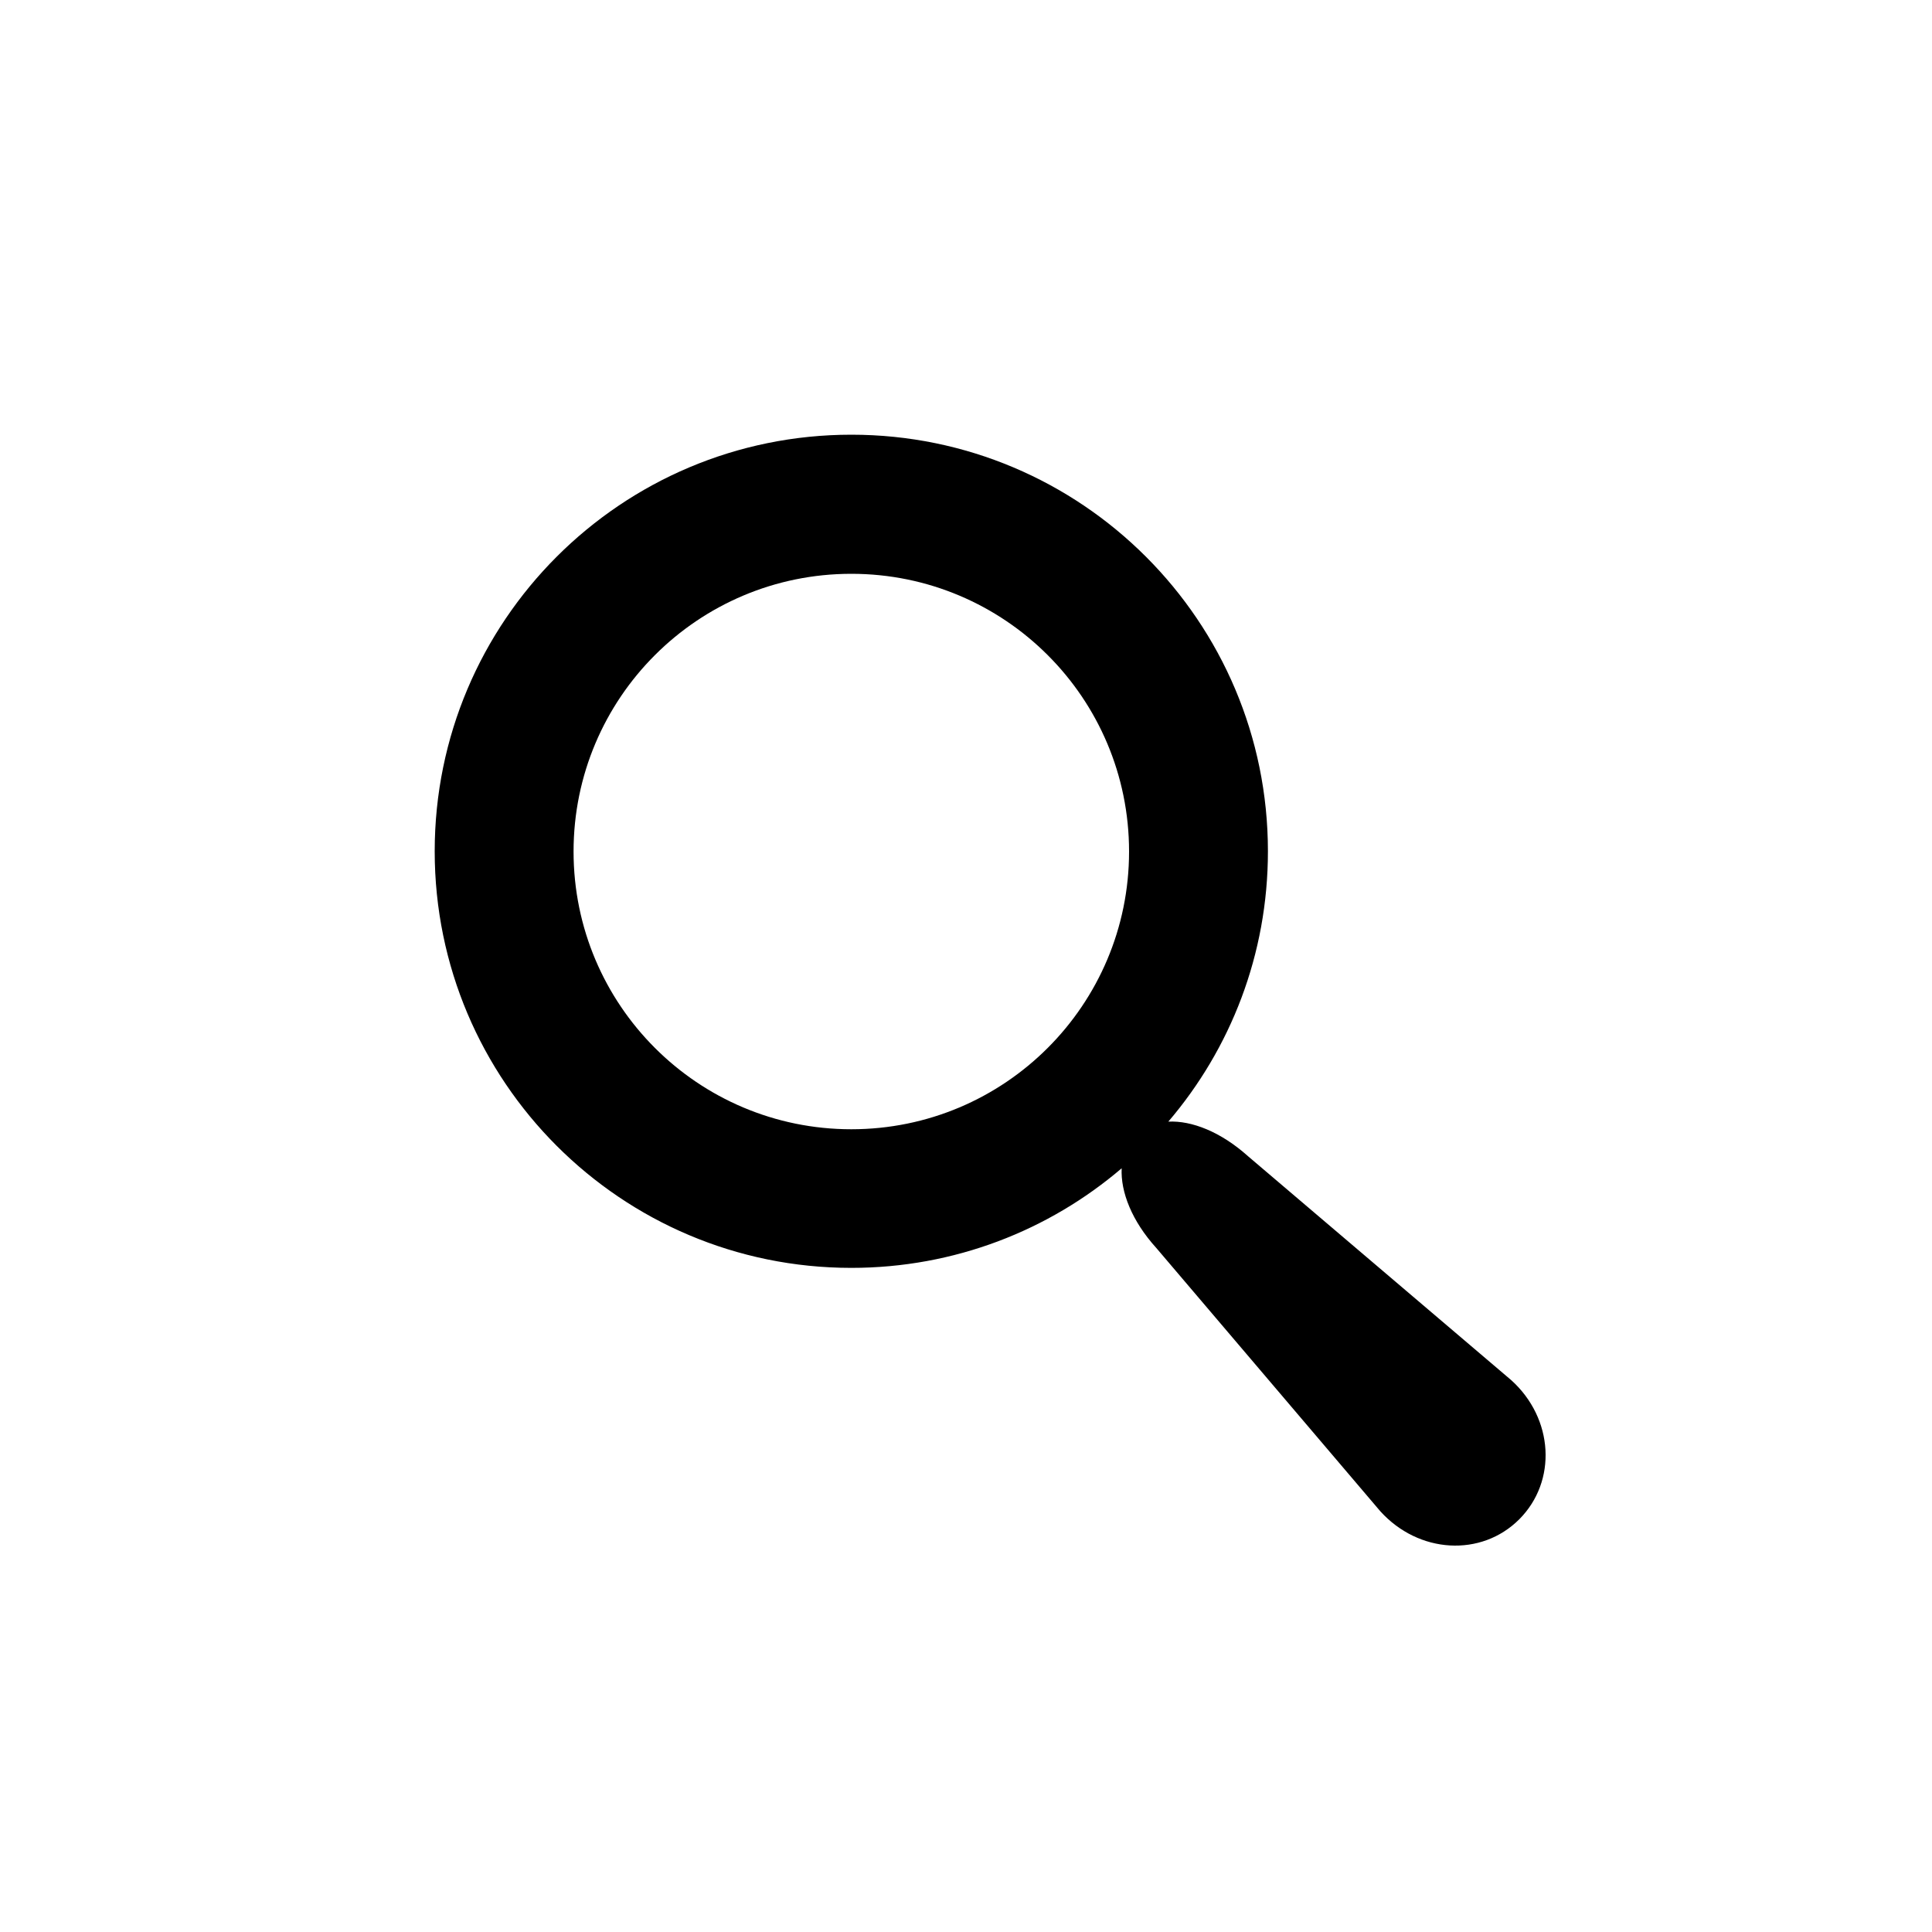
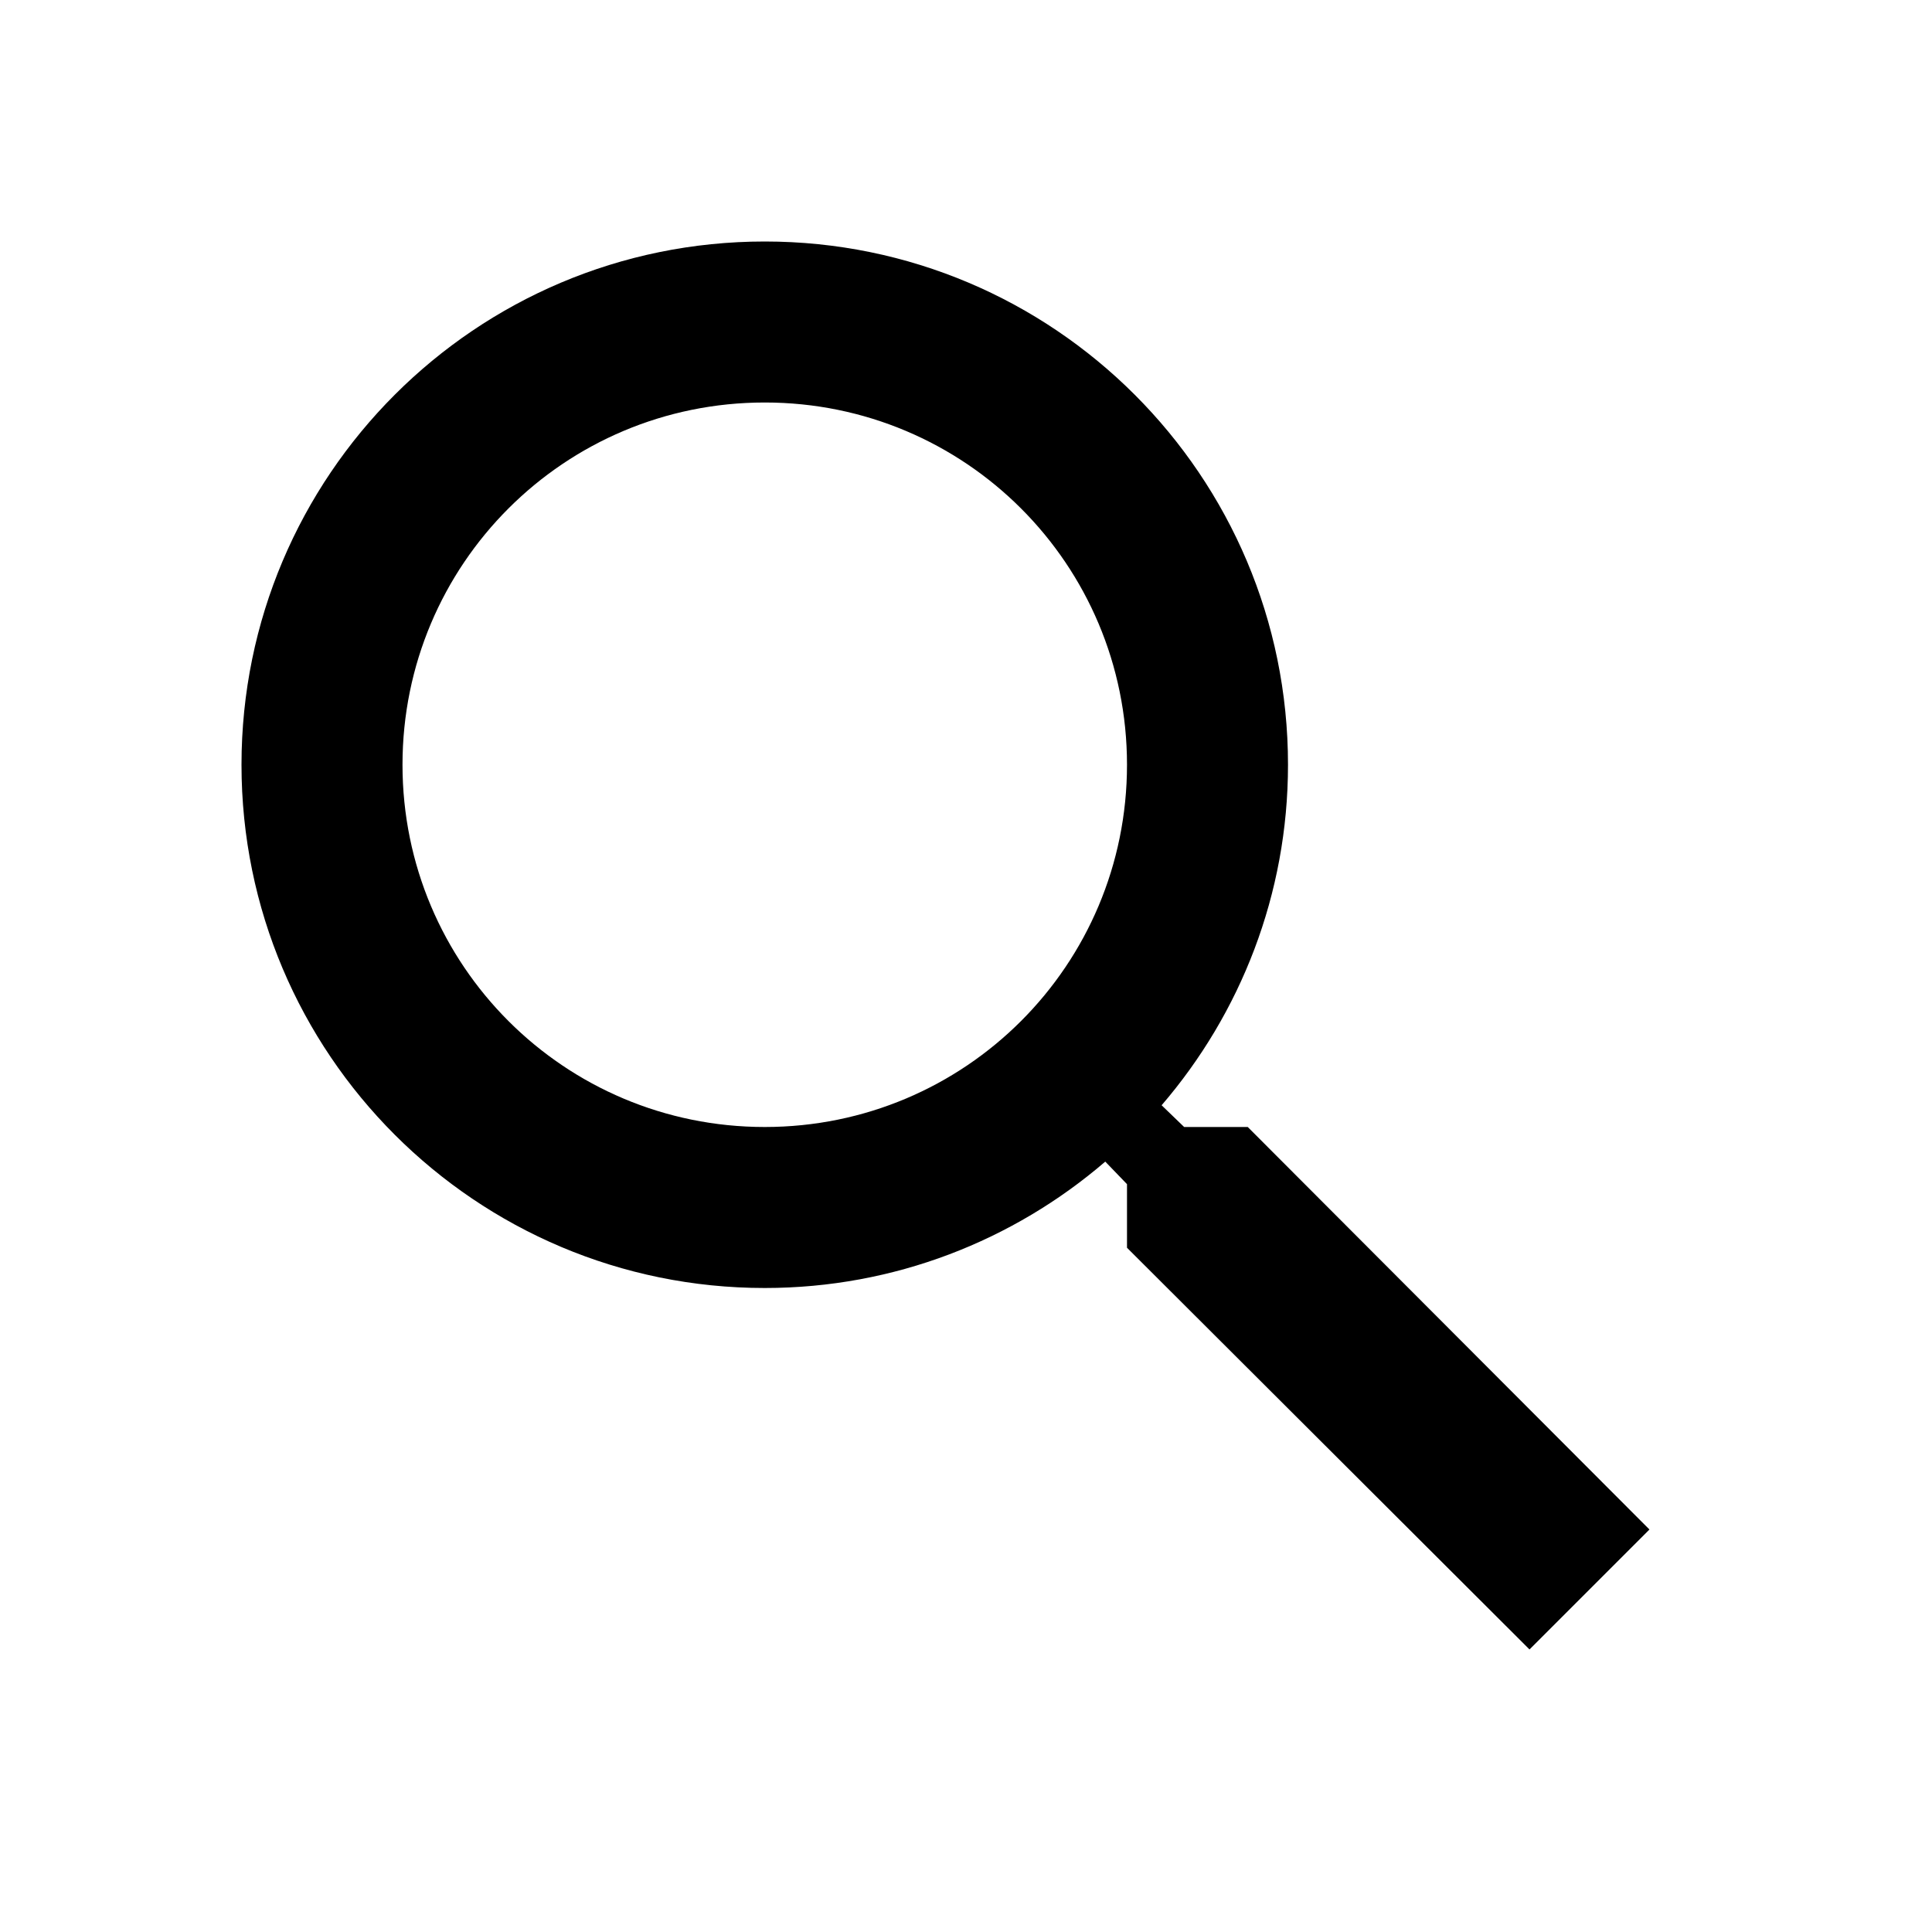
- <svg xmlns="http://www.w3.org/2000/svg" width="40px" height="40px" viewBox="0 0 40 40" version="1.1">
+ <svg xmlns="http://www.w3.org/2000/svg" width="1024px" height="1024px" viewBox="0 0 1024 1024" version="1.1">
  <defs />
-   <g id="__icons" stroke="none" stroke-width="1" fill-rule="evenodd">
-     <g id="magnifier">
-       <path d="M31.289,28.575 L25.84,23.939 C25.275,23.432 24.672,23.198 24.189,23.222 C25.476,21.715 26.251,19.763 26.251,17.625 C26.251,12.86 22.39,9 17.626,9 C12.861,9 9,12.86 9,17.625 C9,22.389 12.861,26.25 17.626,26.25 C19.759,26.25 21.716,25.475 23.223,24.188 C23.199,24.676 23.433,25.279 23.94,25.838 L28.576,31.287 C29.37,32.167 30.667,32.244 31.456,31.454 C32.241,30.665 32.169,29.369 31.289,28.575 L31.289,28.575 L31.289,28.575 Z M17.626,23.38 C14.449,23.38 11.875,20.806 11.875,17.63 C11.875,14.453 14.449,11.88 17.626,11.88 C20.802,11.88 23.376,14.453 23.376,17.63 C23.376,20.806 20.802,23.38 17.626,23.38 L17.626,23.38 L17.626,23.38 Z" />
+   <g id="Page-1" stroke="none" stroke-width="1" fill="none" fill-rule="evenodd">
+     <g id="Search">
+       <g id="ic_search_black_48px">
+         <g id="Group">
+           <path d="M661.333,597.333 L627.627,597.333 L615.68,585.813 C657.493,537.173 682.667,474.027 682.667,405.333 C682.667,252.16 558.507,128 405.333,128 C252.16,128 128,252.16 128,405.333 C128,558.507 252.16,682.667 405.333,682.667 C474.027,682.667 537.173,657.493 585.813,615.68 L597.333,627.627 L597.333,661.333 L810.667,874.24 L874.24,810.667 L661.333,597.333 L661.333,597.333 Z M405.333,597.333 C299.093,597.333 213.333,511.573 213.333,405.333 C213.333,299.093 299.093,213.333 405.333,213.333 C511.573,213.333 597.333,299.093 597.333,405.333 C597.333,511.573 511.573,597.333 405.333,597.333 L405.333,597.333 Z" id="Shape" fill="#000000" />
+           <path d="M0,0 L1024,0 L1024,1024 L0,1024 L0,0 Z" id="Shape" />
+         </g>
+       </g>
    </g>
  </g>
</svg>
